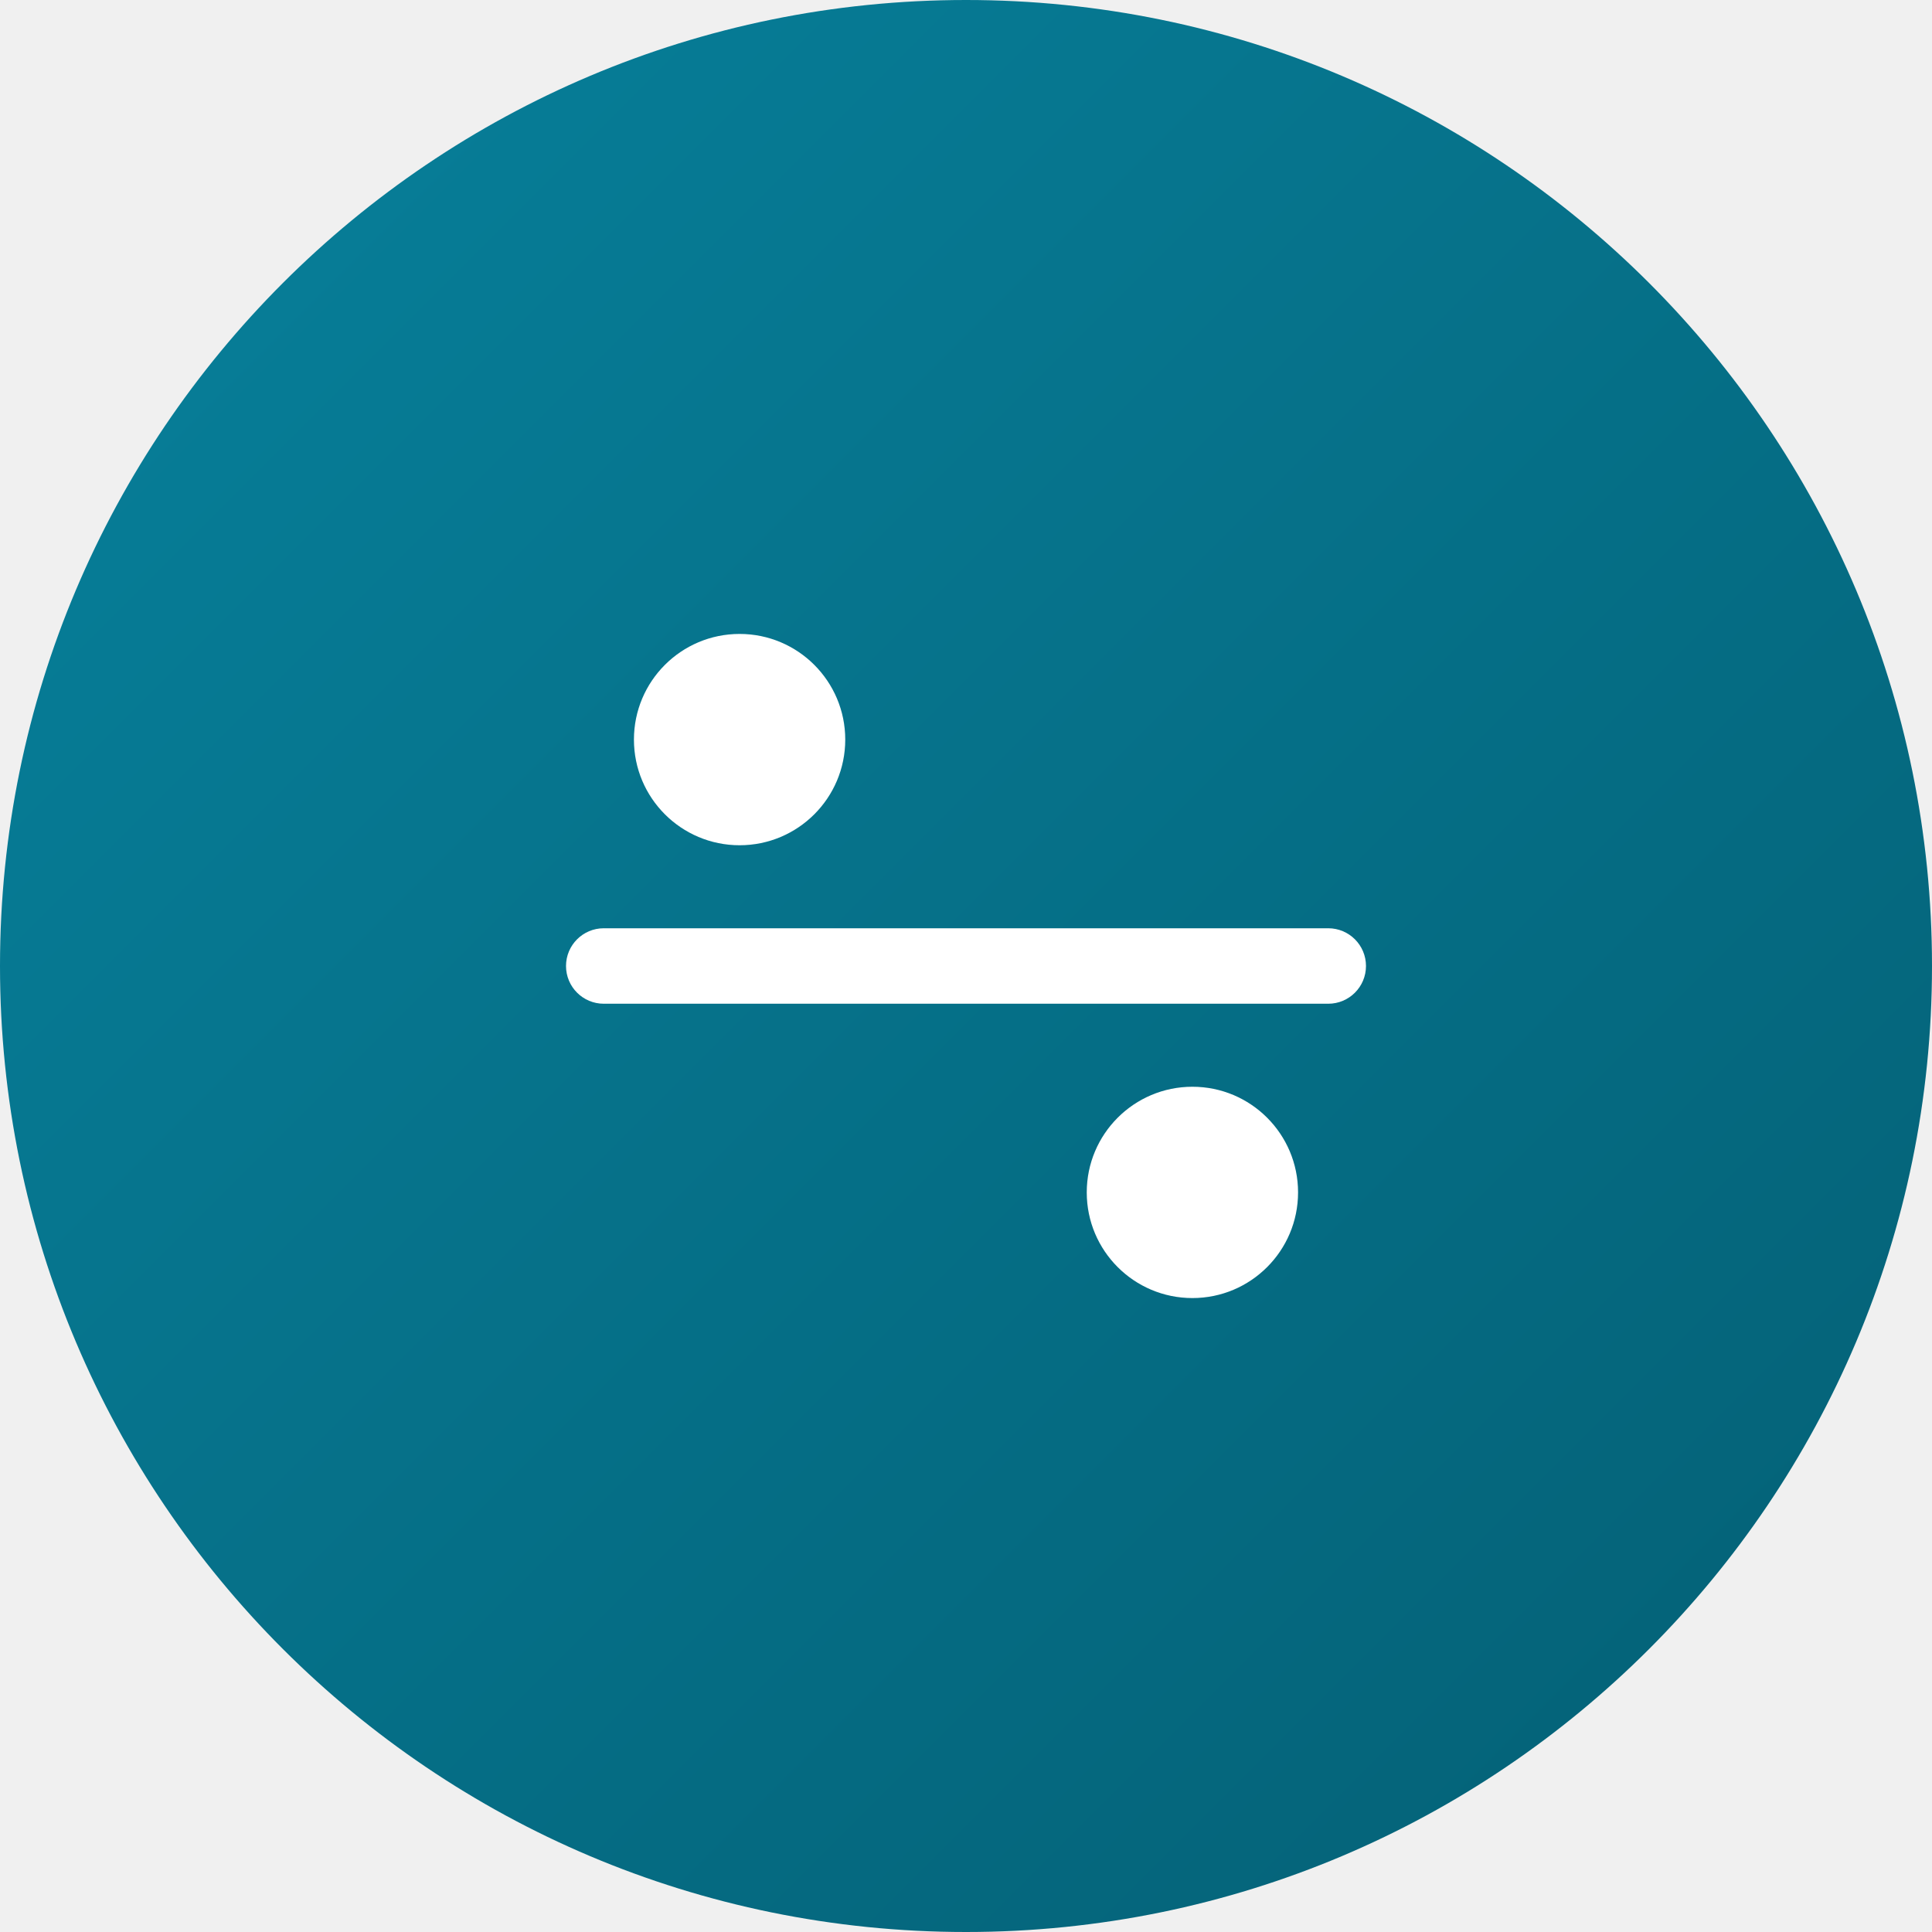
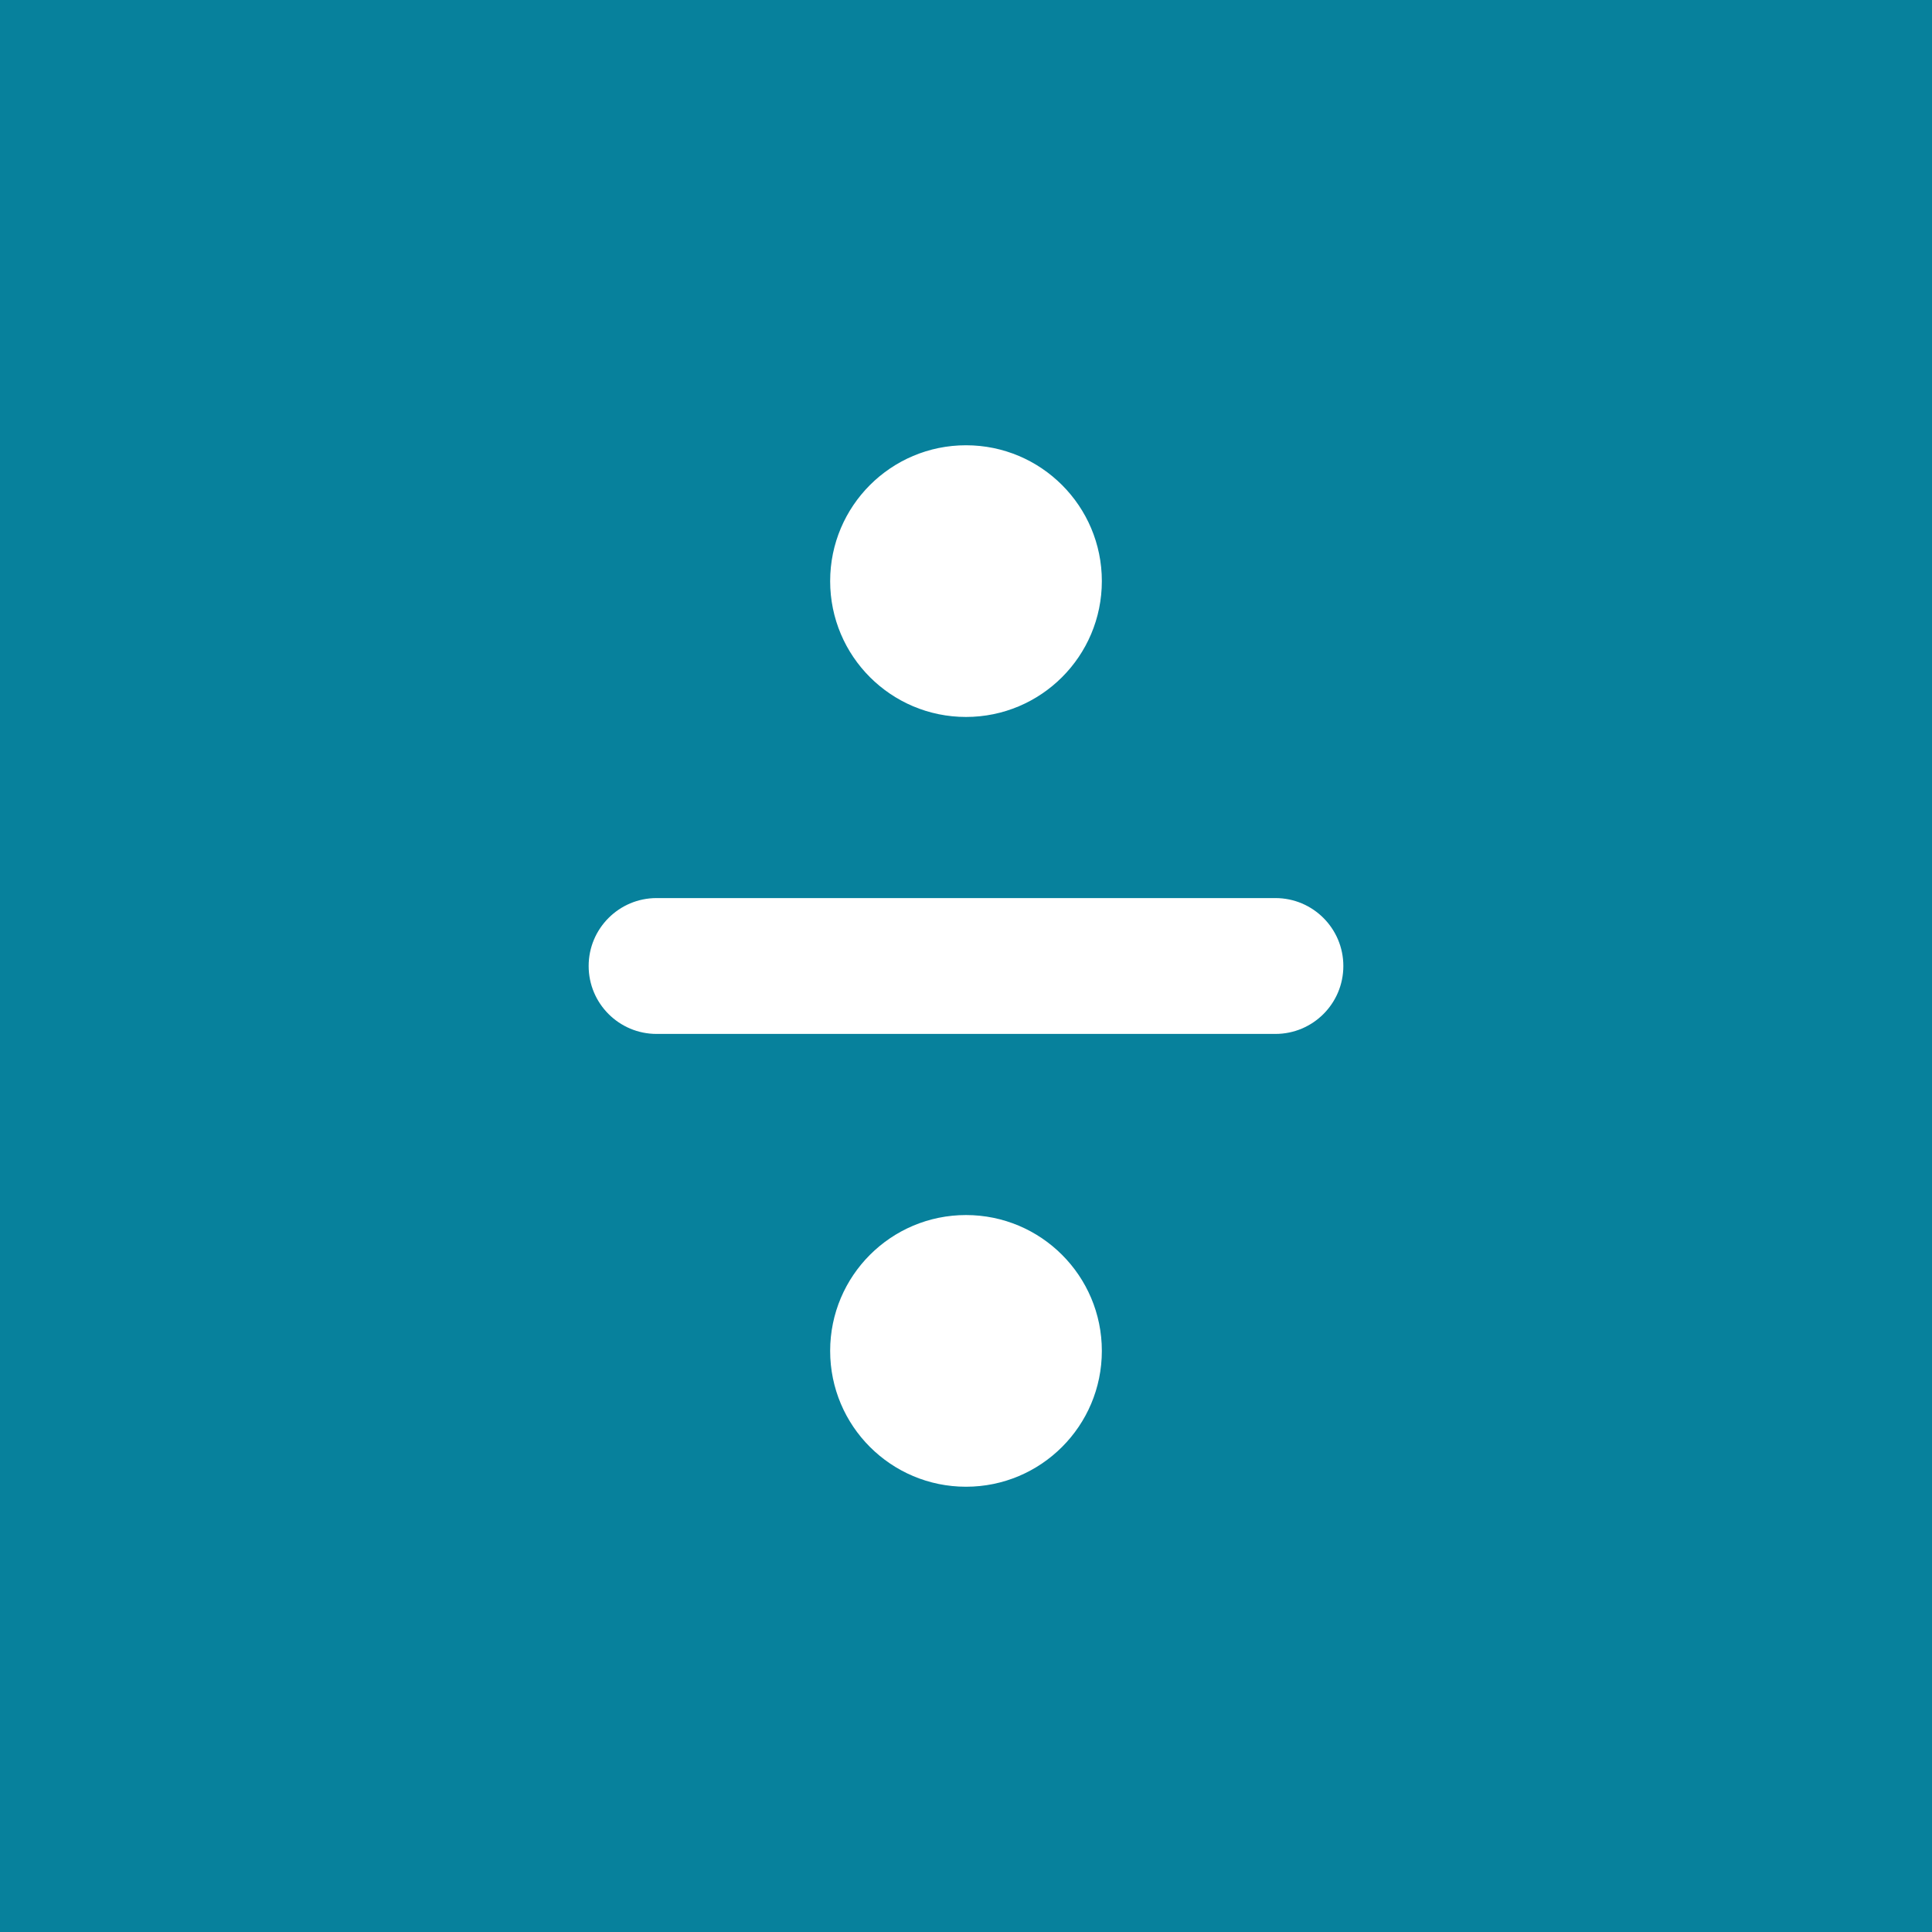
- <svg xmlns="http://www.w3.org/2000/svg" viewBox="0 0 512 512" fill="none">
-   <defs>
-     <linearGradient id="bg" x1="0%" y1="0%" x2="100%" y2="100%">
-       <stop offset="0%" stop-color="#07819C" />
-       <stop offset="100%" stop-color="#045F74" />
-     </linearGradient>
-   </defs>
-   <circle cx="256" cy="256" r="256" fill="url(#bg)" />
-   <circle cx="196" cy="196" r="28" fill="white" />
-   <circle cx="316" cy="316" r="28" fill="white" />
-   <rect x="150" y="246" width="212" height="20" rx="10" fill="white" />
+ <svg xmlns="http://www.w3.org/2000/svg" viewBox="0 0 512 512">
+   <rect width="512" height="512" fill="#07819C" />
+   <rect x="156" y="238" width="200" height="36" rx="18" fill="#fff" />
+   <circle cx="256" cy="154" r="36" fill="#fff" />
+   <circle cx="256" cy="358" r="36" fill="#fff" />
</svg>
